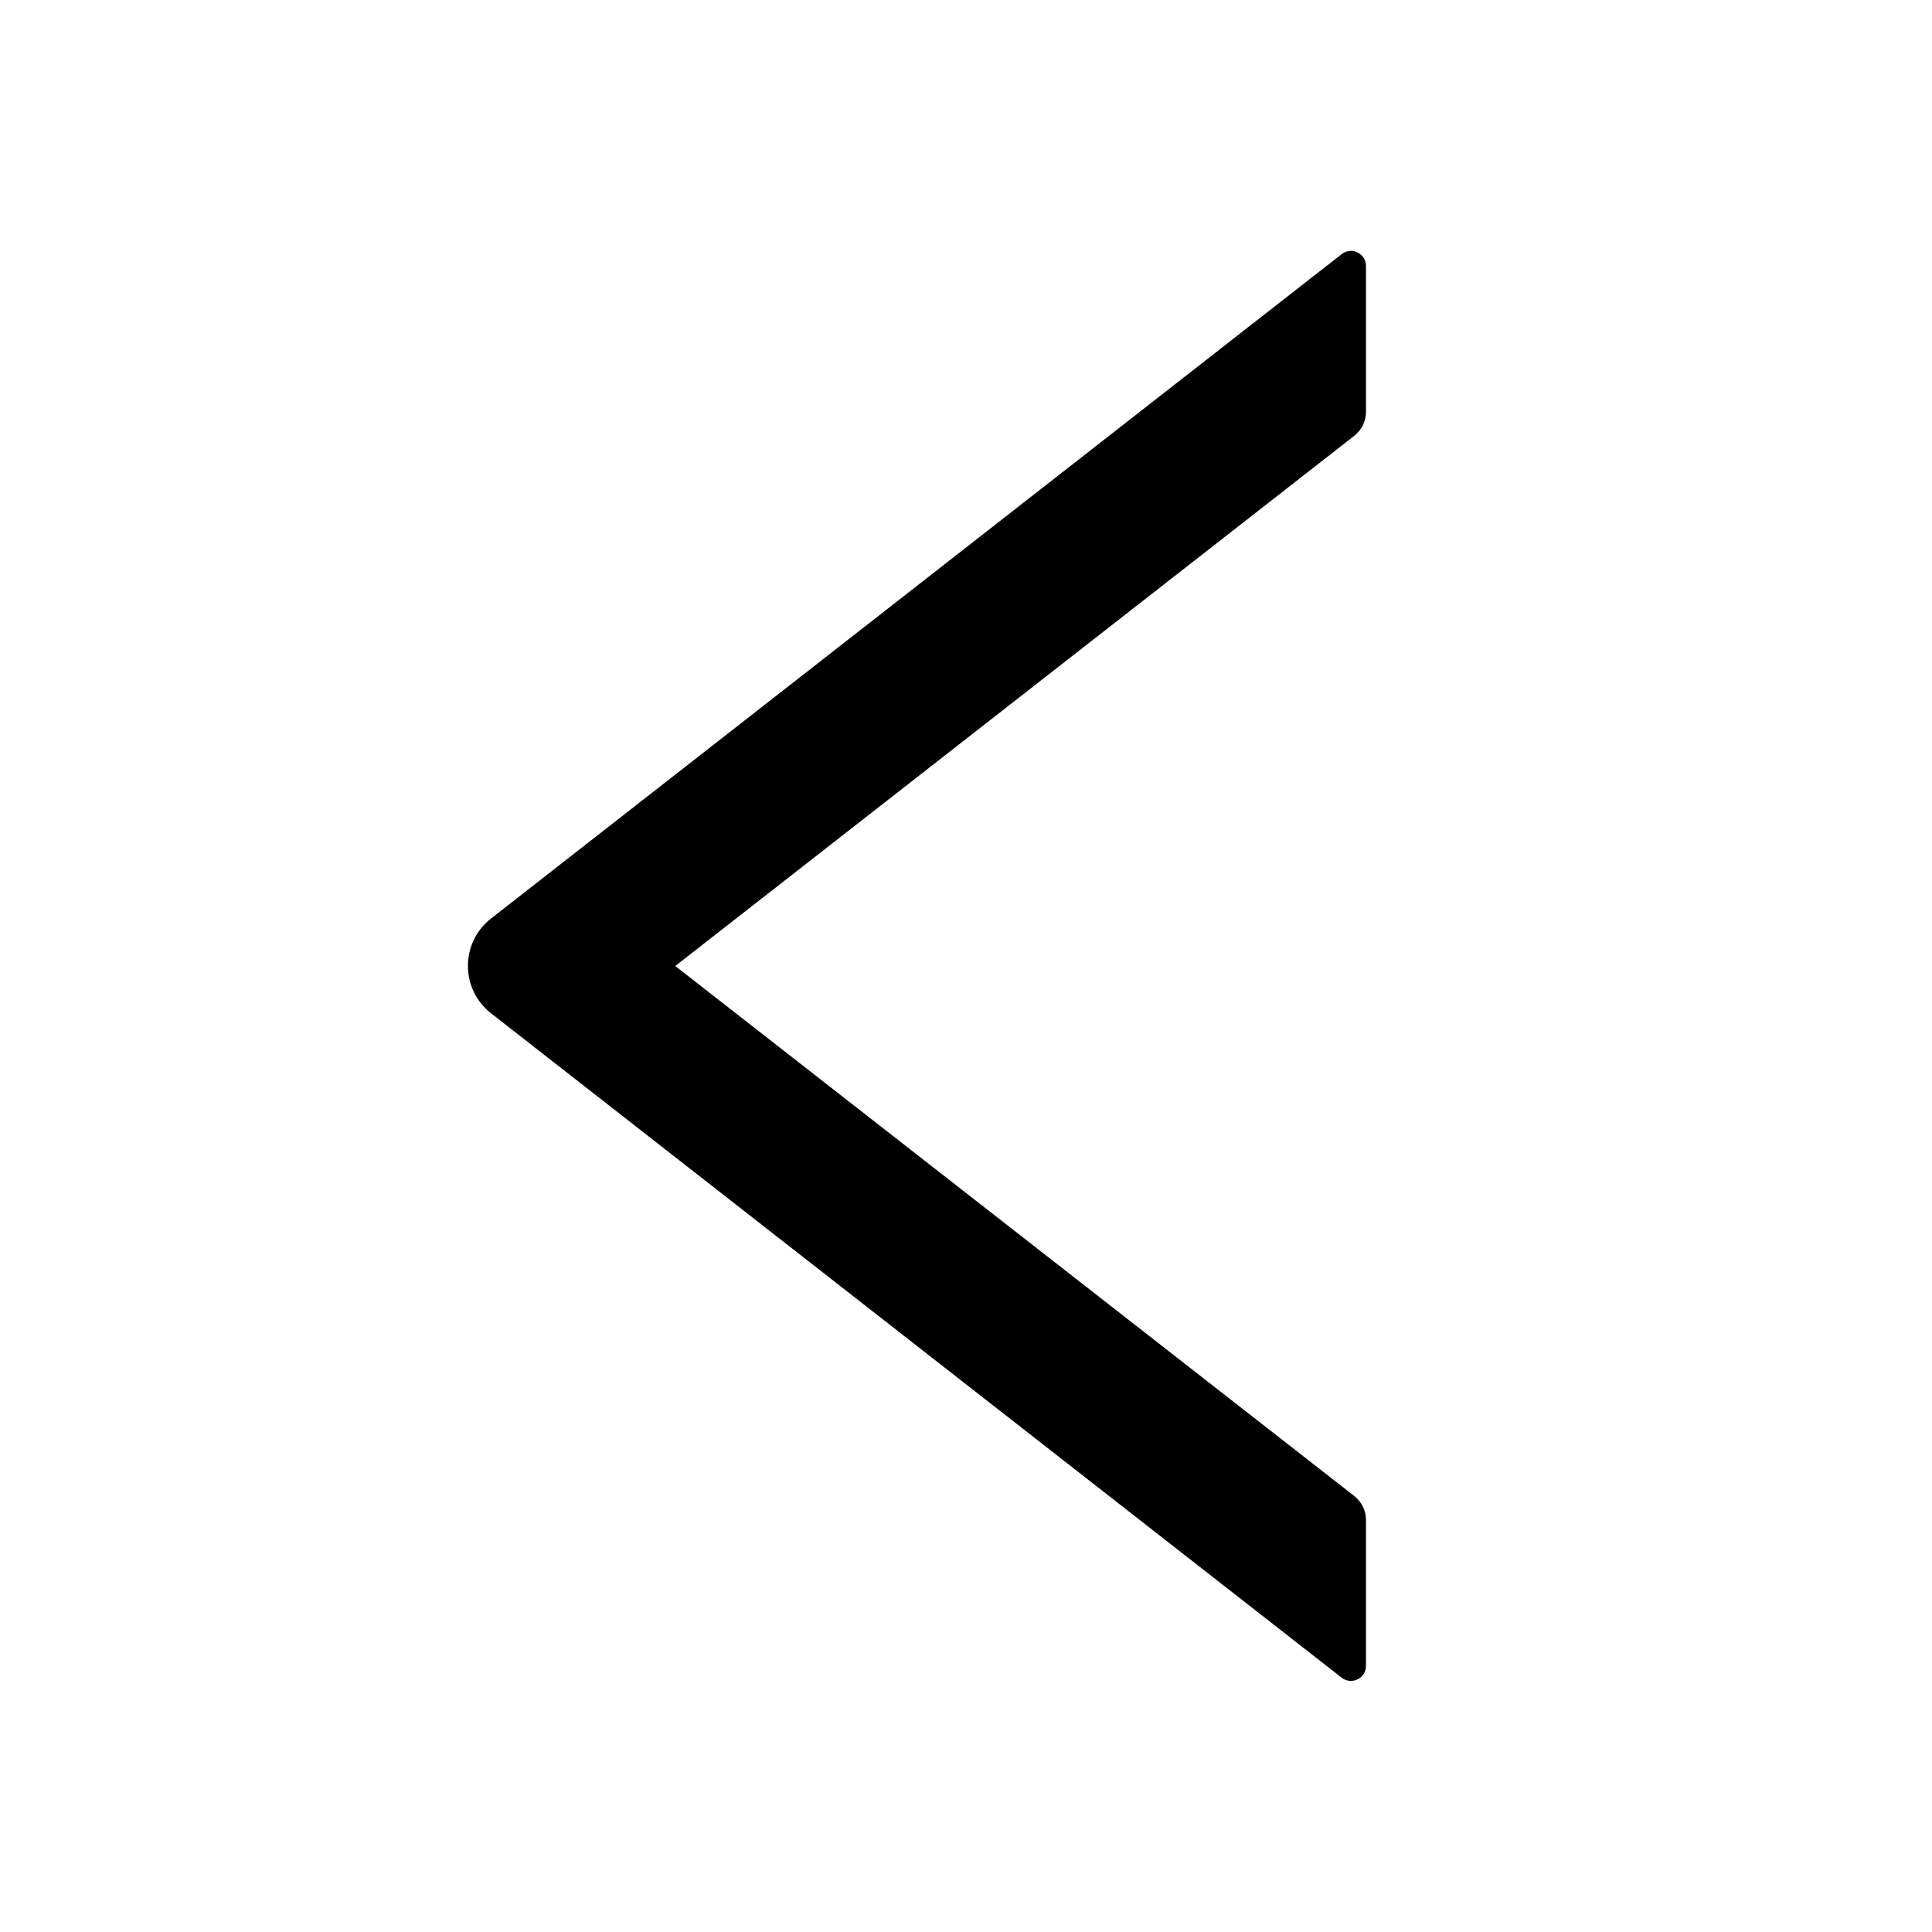
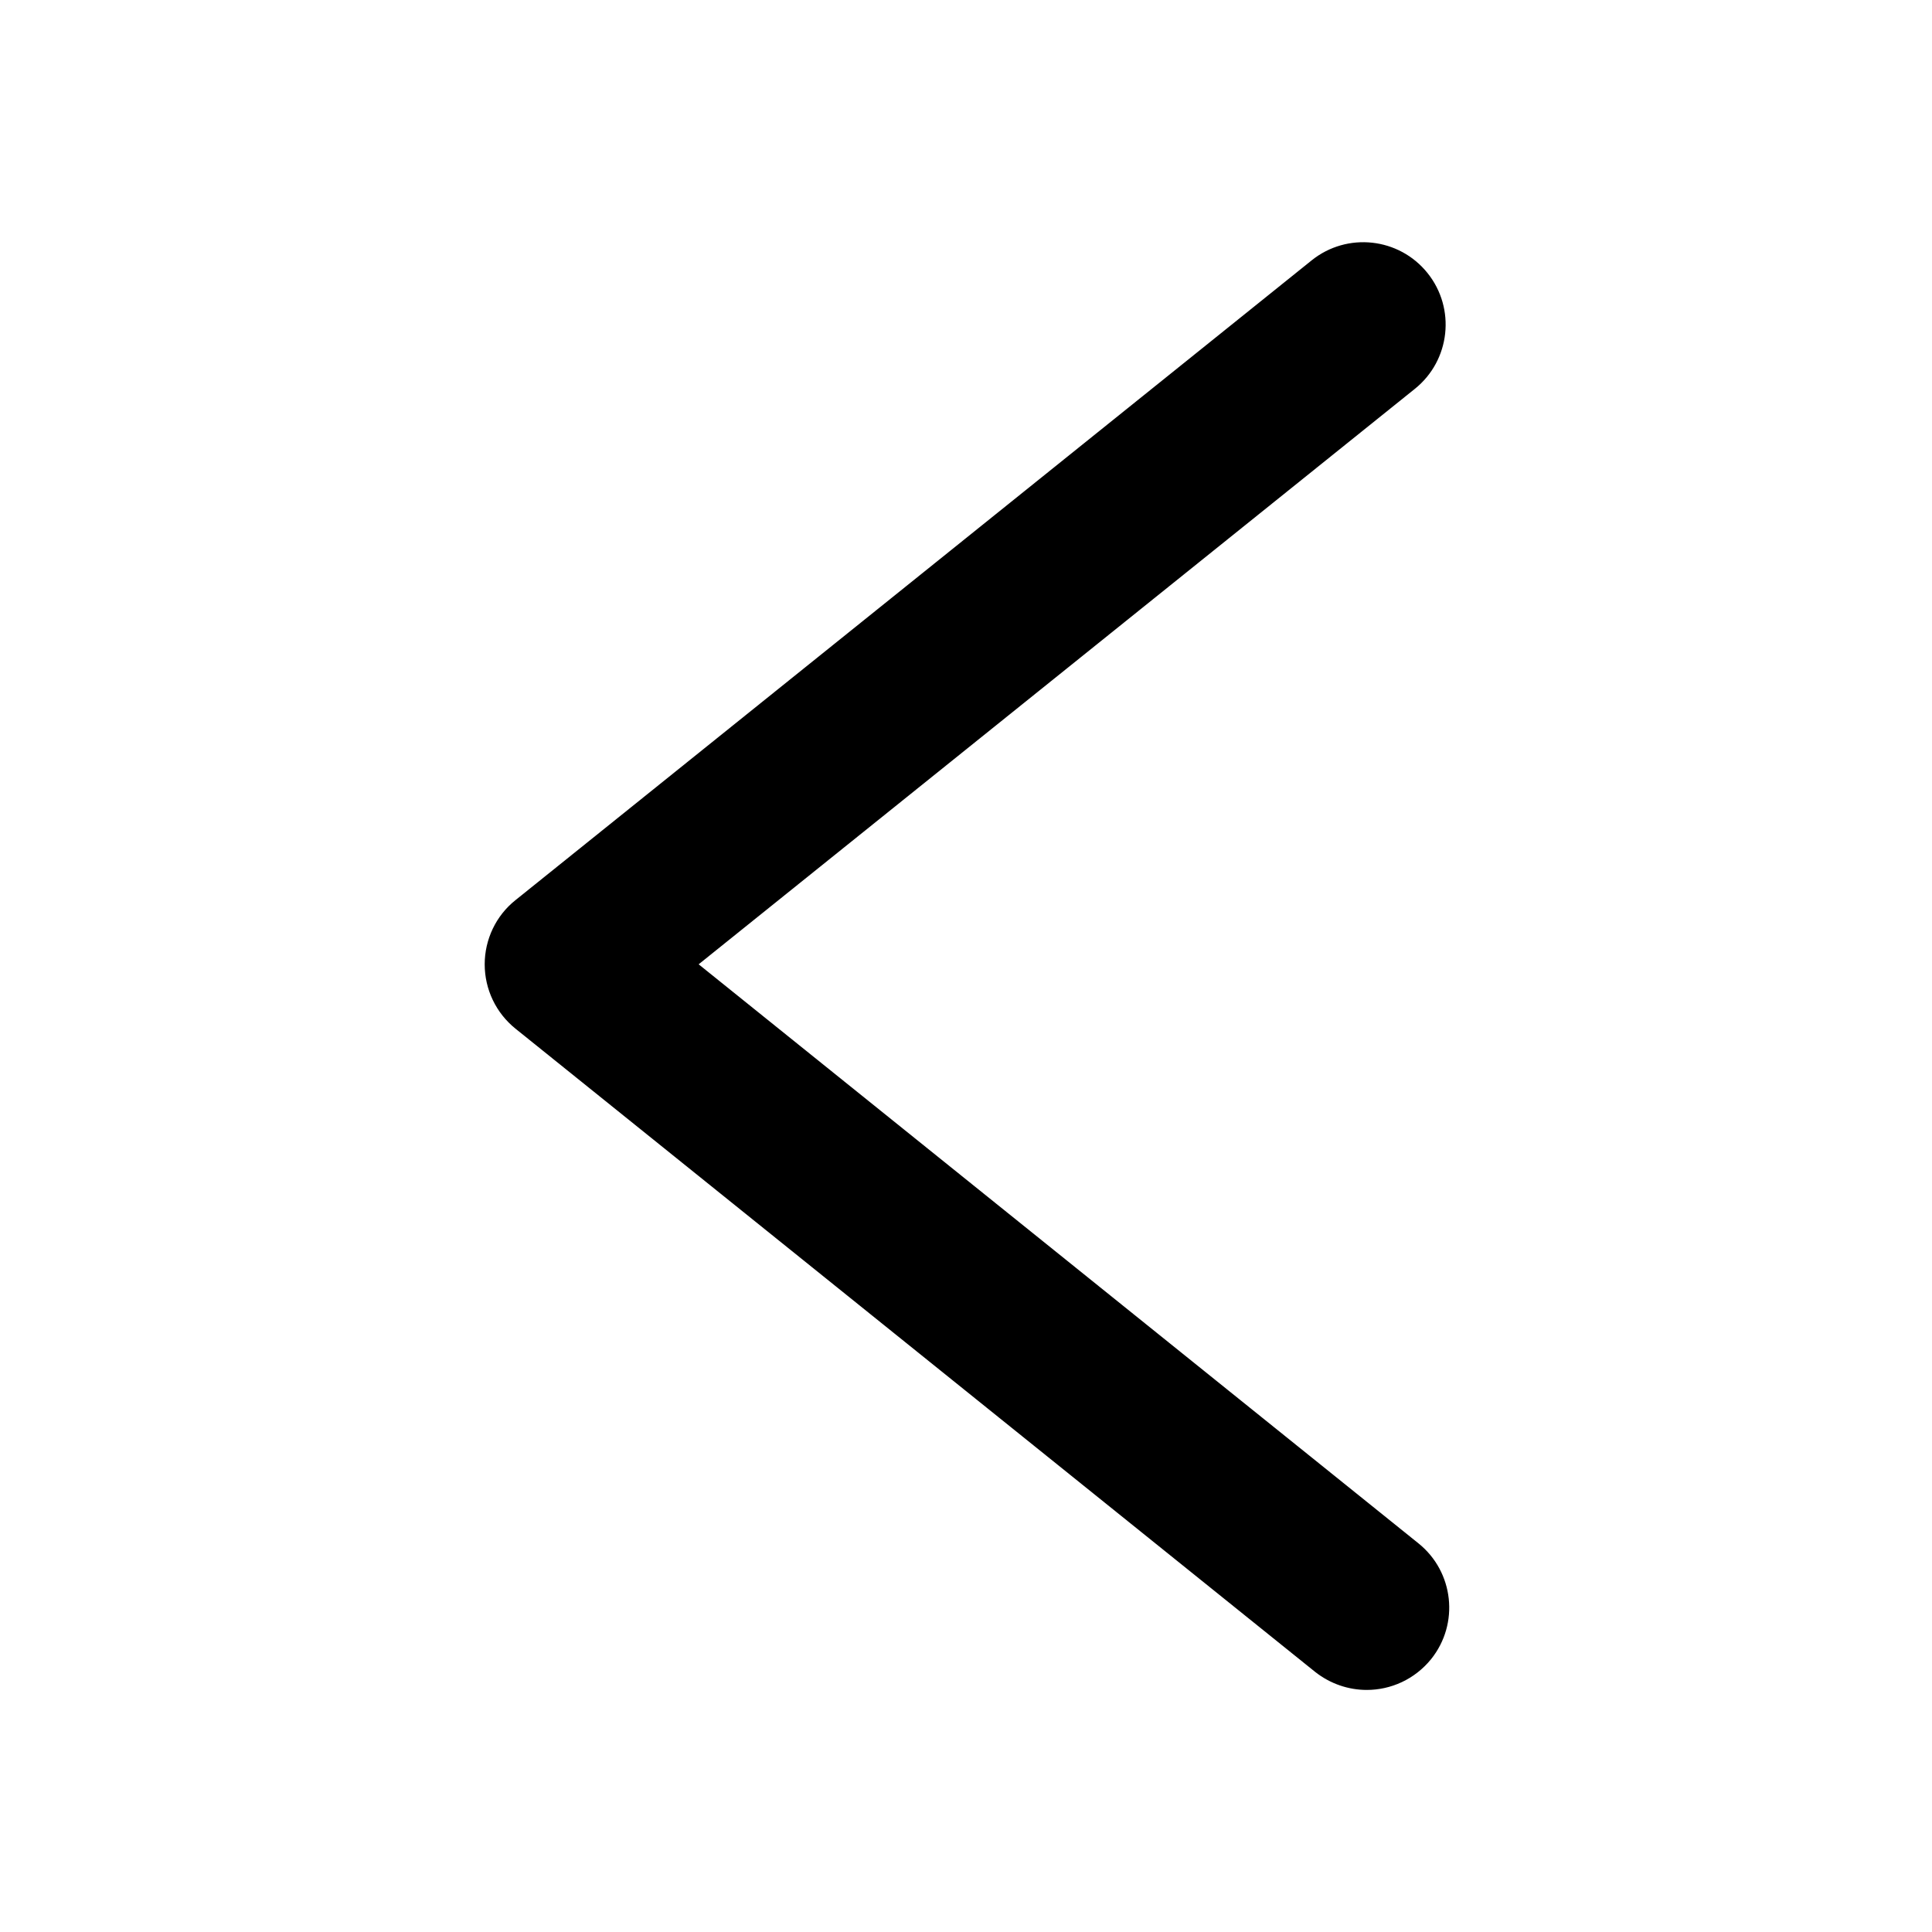
- <svg xmlns="http://www.w3.org/2000/svg" version="1.1" id="图层_1" x="0px" y="0px" viewBox="0 0 1024 1024" style="enable-background:new 0 0 1024 1024;" xml:space="preserve">
-   <path d="M724,218.3V141c0-6.7-7.7-10.4-12.9-6.3L260.3,486.8c-16.4,12.8-16.4,37.5,0,50.3l450.8,352.1c5.3,4.1,12.9,0.4,12.9-6.3  v-77.3c0-4.9-2.3-9.6-6.1-12.6L357.9,512l360-281.1C721.7,227.9,724,223.2,724,218.3z" />
+ <svg id="left" viewBox="0 0 1024 1024">
+   <path d="M724.4 895.7c-9.6 0-19.3-3.2-27.4-9.6L273.2 545.2c-10.3-8.3-16.3-20.8-16.3-34.1 0-13.2 6-25.8 16.3-34l422-339.1c18.8-15.1 46.3-12.1 61.4 6.7 15.1 18.8 12.1 46.3-6.7 61.4L370.3 511.1 751.8 818c18.8 15.1 21.8 42.6 6.7 61.4C749.8 890.1 737.2 895.7 724.4 895.7z" />
</svg>
